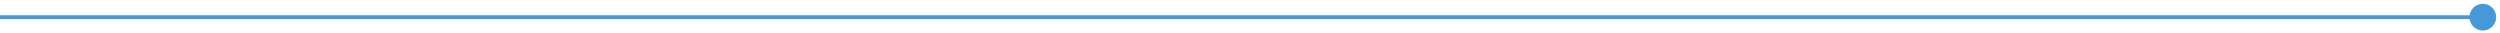
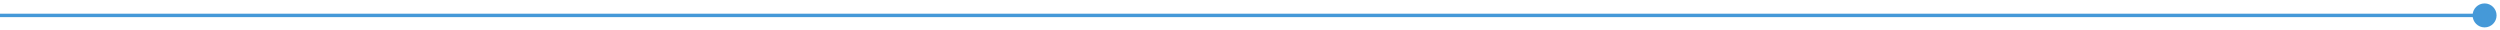
- <svg xmlns="http://www.w3.org/2000/svg" version="1.1" x="0px" y="0px" width="1310px" height="17px" viewBox="0 0 1310 17" enable-background="new 0 0 1310 17" xml:space="preserve">
+ <svg xmlns="http://www.w3.org/2000/svg" version="1.1" x="0px" y="0px" width="1460px" height="17px" viewBox="0 0 1460 17" enable-background="new 0 0 1460 17" xml:space="preserve">
  <g id="Фигура_5_копия_2_1_" enable-background="new    ">
    <g id="Фигура_5_копия_2">
      <g>
-         <rect y="8" fill-rule="evenodd" clip-rule="evenodd" fill="#4599D8" width="1298" height="2" />
+         <rect y="8" fill-rule="evenodd" clip-rule="evenodd" fill="#4599D8" width="1448" height="2" />
      </g>
    </g>
  </g>
  <g id="Эллипс_2_копия_2_1_" enable-background="new    ">
    <g id="Эллипс_2_копия_2_4_">
      <g>
-         <circle fill-rule="evenodd" clip-rule="evenodd" fill="#4599D8" cx="1301" cy="9" r="7" />
+         <circle fill-rule="evenodd" clip-rule="evenodd" fill="#4599D8" cx="1451" cy="9" r="7" />
      </g>
    </g>
  </g>
</svg>
